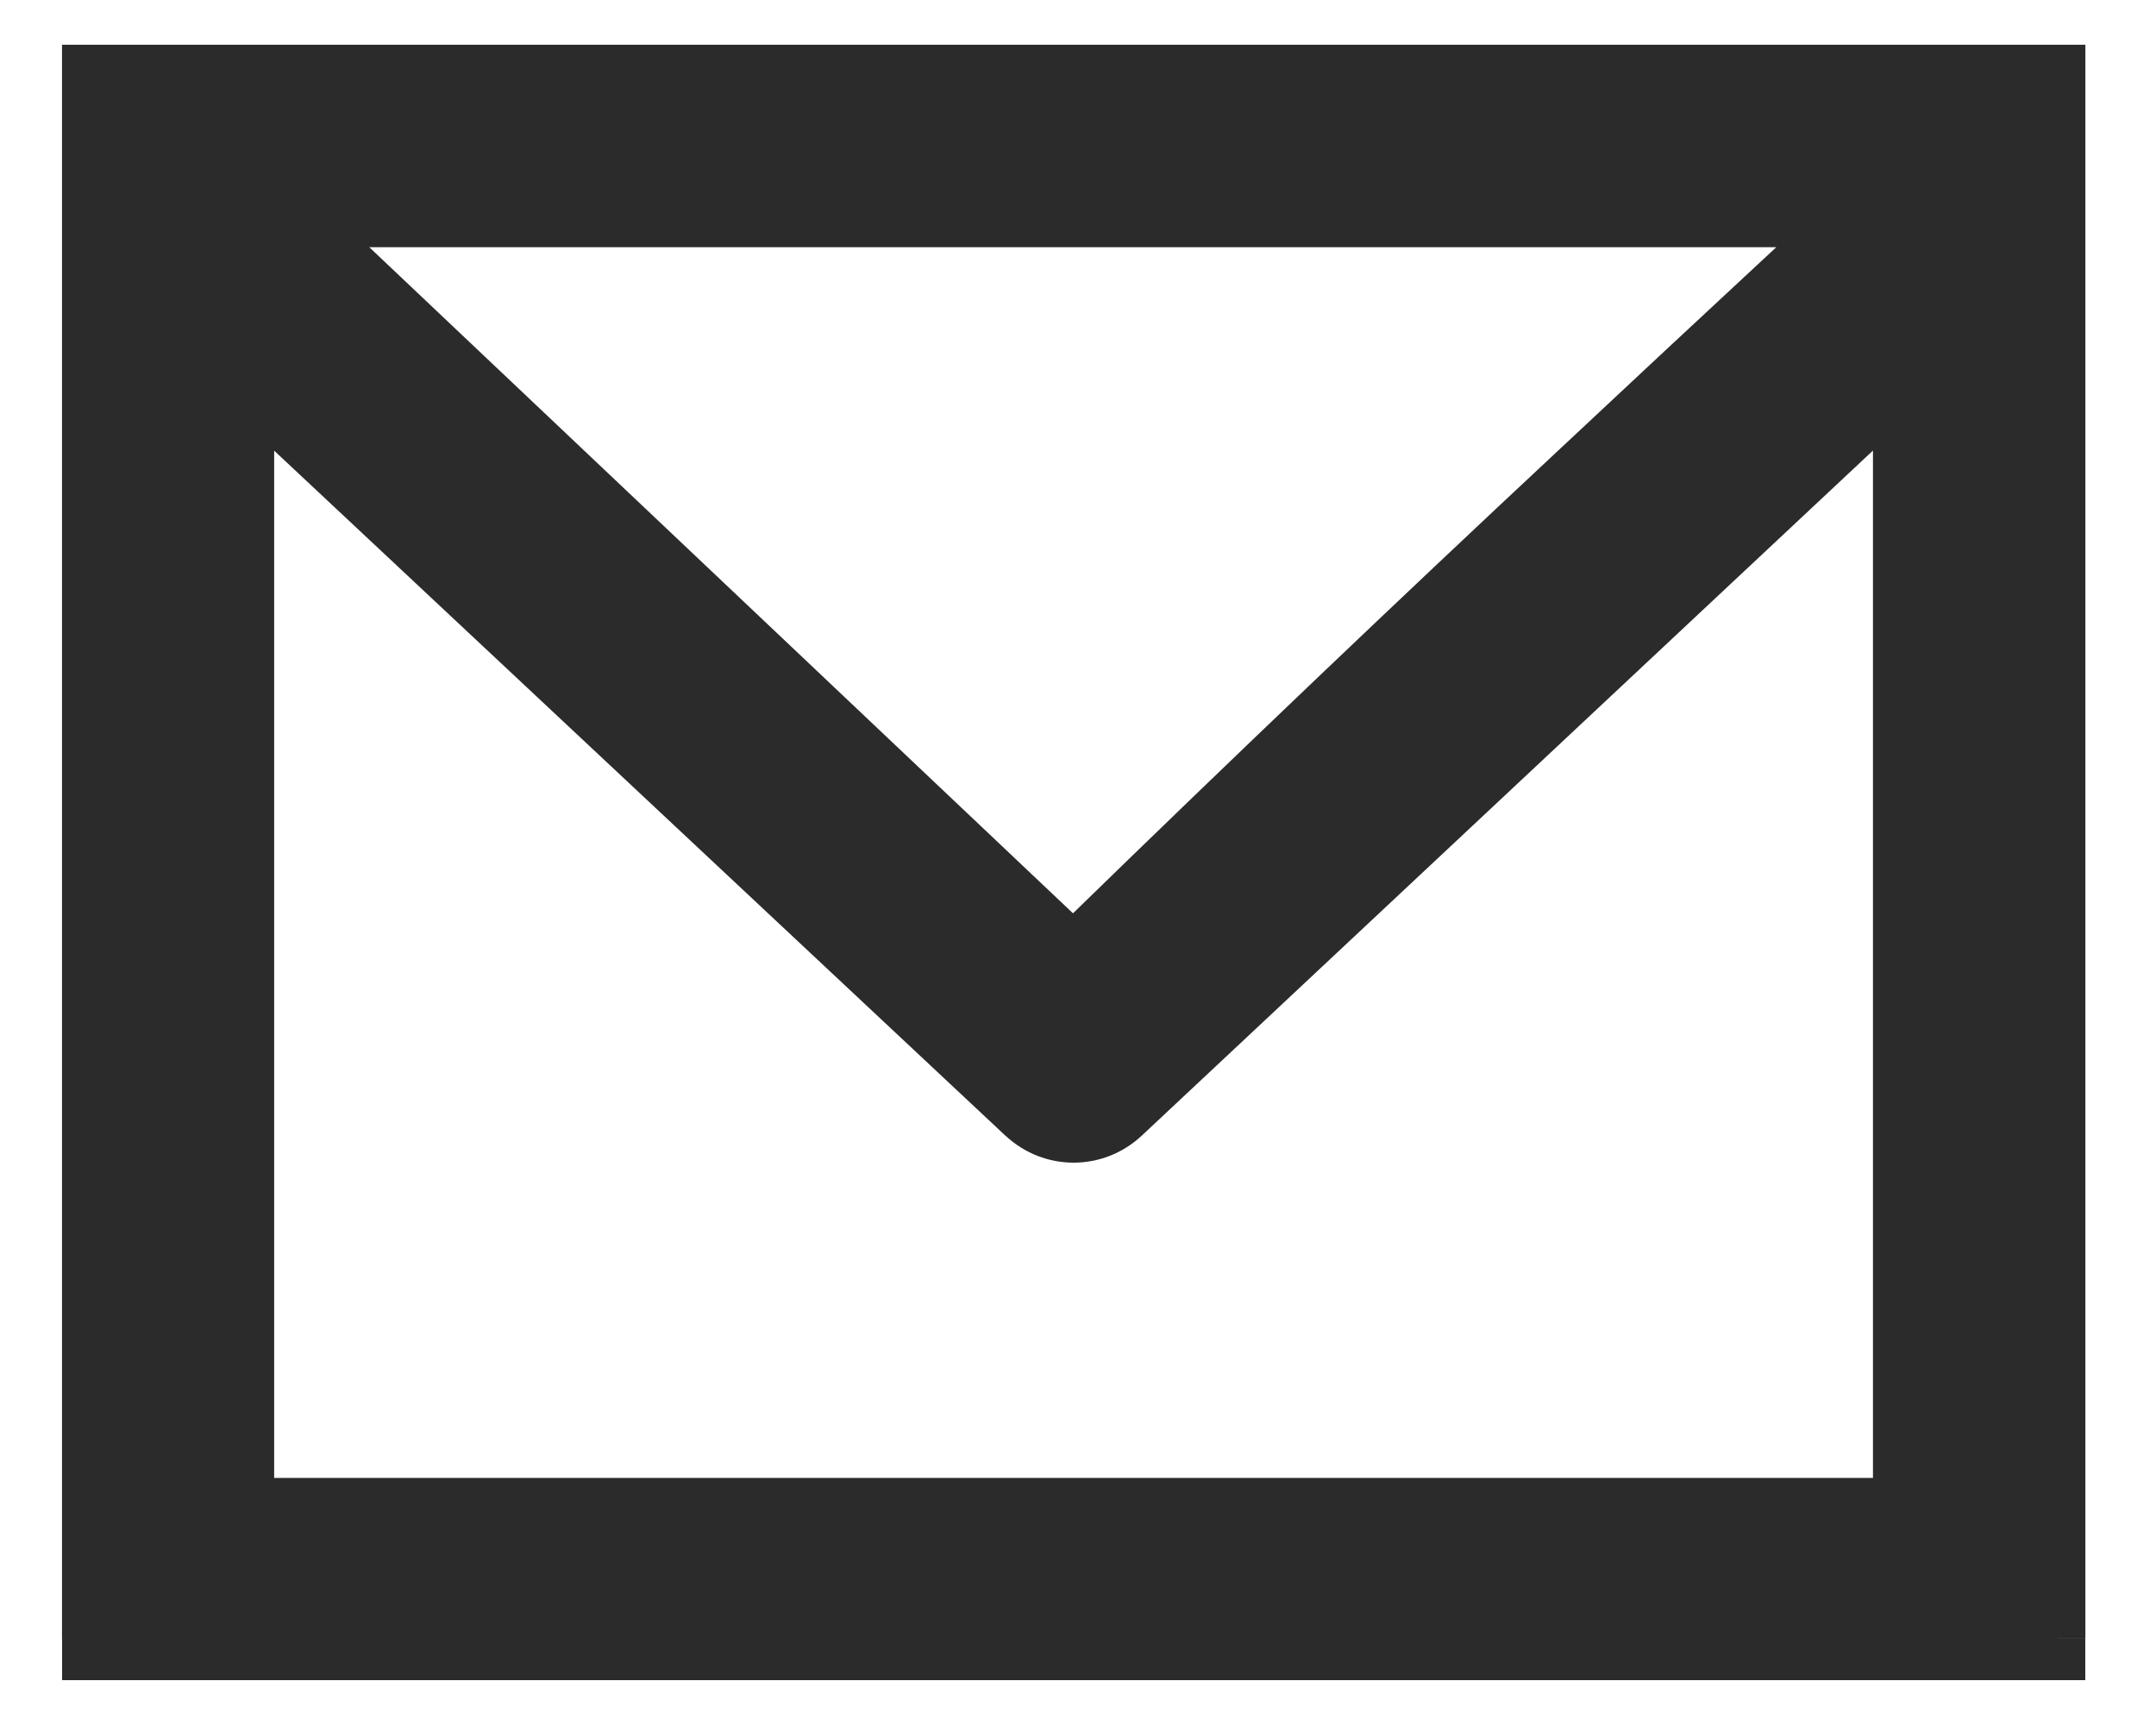
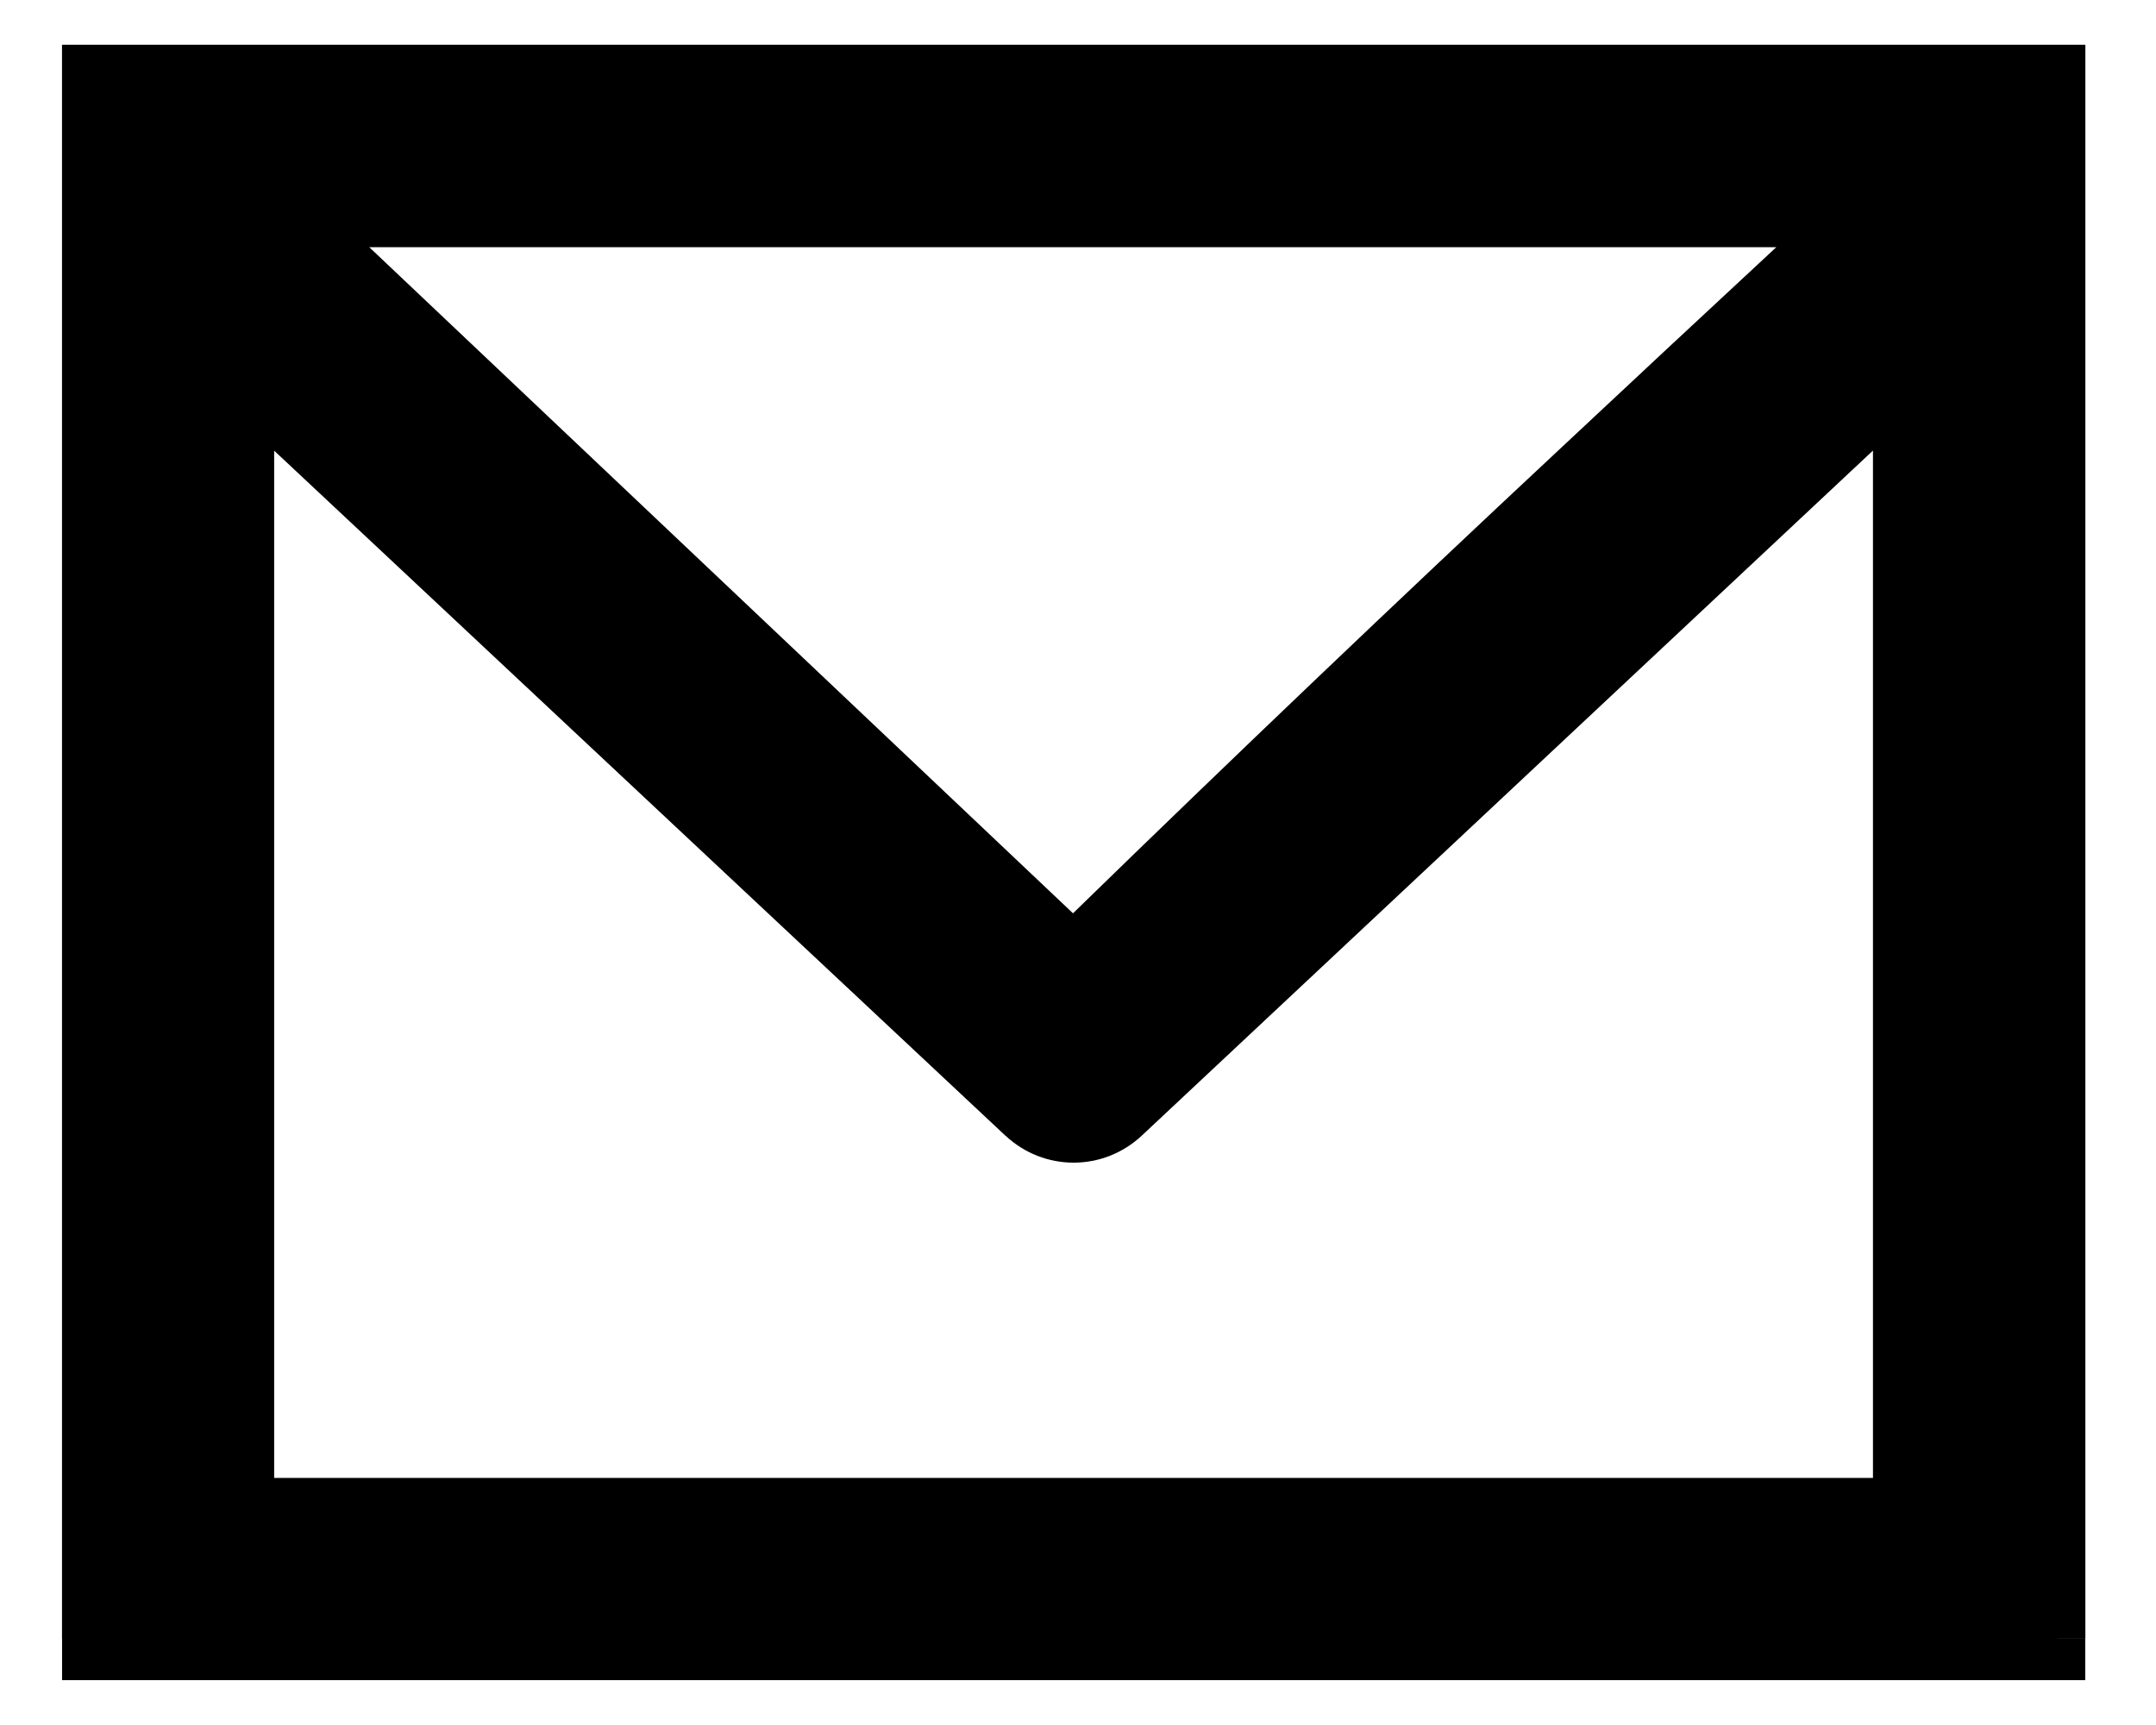
- <svg xmlns="http://www.w3.org/2000/svg" fill="none" viewBox="0 0 25 20">
-   <path d="M23.7 1H1.2v18h22.5V1zm-1.875 1.385s-6 5.538-9.375 8.873L3.075 2.385h18.75zm.375 15.23H2.7v-13.5l9.29 8.702a.677.677 0 00.46.183c.164 0 .328-.06.46-.183l9.29-8.702v13.5z" fill="#2B2B2B" />
-   <path fill-rule="evenodd" clip-rule="evenodd" d="M.719.519h23.462v18.48L23.7 19h.48v.48H.72V19H1.2.719v-7.031V.519zm.962 18h21.538V1.481H1.681v17.038zM22.15 2.738l-.326-.353v-.481h1.23l-.904.834zm-17.868.128l8.16 7.723a371.298 371.298 0 015.631-5.37 729.63 729.63 0 012.524-2.353H4.283zm17.542-.962v.48l.326.354-.264.244a600.092 600.092 0 00-3.155 2.94c-1.922 1.8-4.261 4.015-5.944 5.678l-.33.327L1.867 1.904h19.957zm.856 1.102v15.09H22.2v-.48.48H2.219V3.006l10.097 9.458c.044.04.09.055.134.055.043 0 .09-.015.134-.055l10.097-9.458zm-.962 14.128V5.224l-8.482 7.946c-.222.205-.502.31-.787.31-.285 0-.565-.105-.787-.31l-.003-.002-8.48-7.943v11.91H21.72z" fill="#2B2B2B" />
+ <svg xmlns="http://www.w3.org/2000/svg" fill="currentColor" viewBox="0 0 25 20">
+   <path d="M23.7 1H1.2v18h22.5V1zm-1.875 1.385s-6 5.538-9.375 8.873L3.075 2.385h18.75zm.375 15.23H2.7v-13.5l9.29 8.702a.677.677 0 00.46.183c.164 0 .328-.06.46-.183l9.29-8.702v13.5z" fill="currentColor" />
+   <path fill-rule="evenodd" clip-rule="evenodd" d="M.719.519h23.462v18.48L23.7 19h.48v.48H.72V19H1.2.719v-7.031V.519zm.962 18h21.538V1.481H1.681v17.038zM22.15 2.738l-.326-.353v-.481h1.23l-.904.834zm-17.868.128l8.16 7.723a371.298 371.298 0 015.631-5.37 729.63 729.63 0 012.524-2.353H4.283zm17.542-.962v.48l.326.354-.264.244a600.092 600.092 0 00-3.155 2.94c-1.922 1.8-4.261 4.015-5.944 5.678l-.33.327L1.867 1.904h19.957zm.856 1.102v15.09H22.2v-.48.48H2.219V3.006l10.097 9.458c.044.04.09.055.134.055.043 0 .09-.015.134-.055l10.097-9.458zm-.962 14.128V5.224l-8.482 7.946c-.222.205-.502.31-.787.31-.285 0-.565-.105-.787-.31l-.003-.002-8.48-7.943v11.91H21.72z" fill="currentColor" />
</svg>
